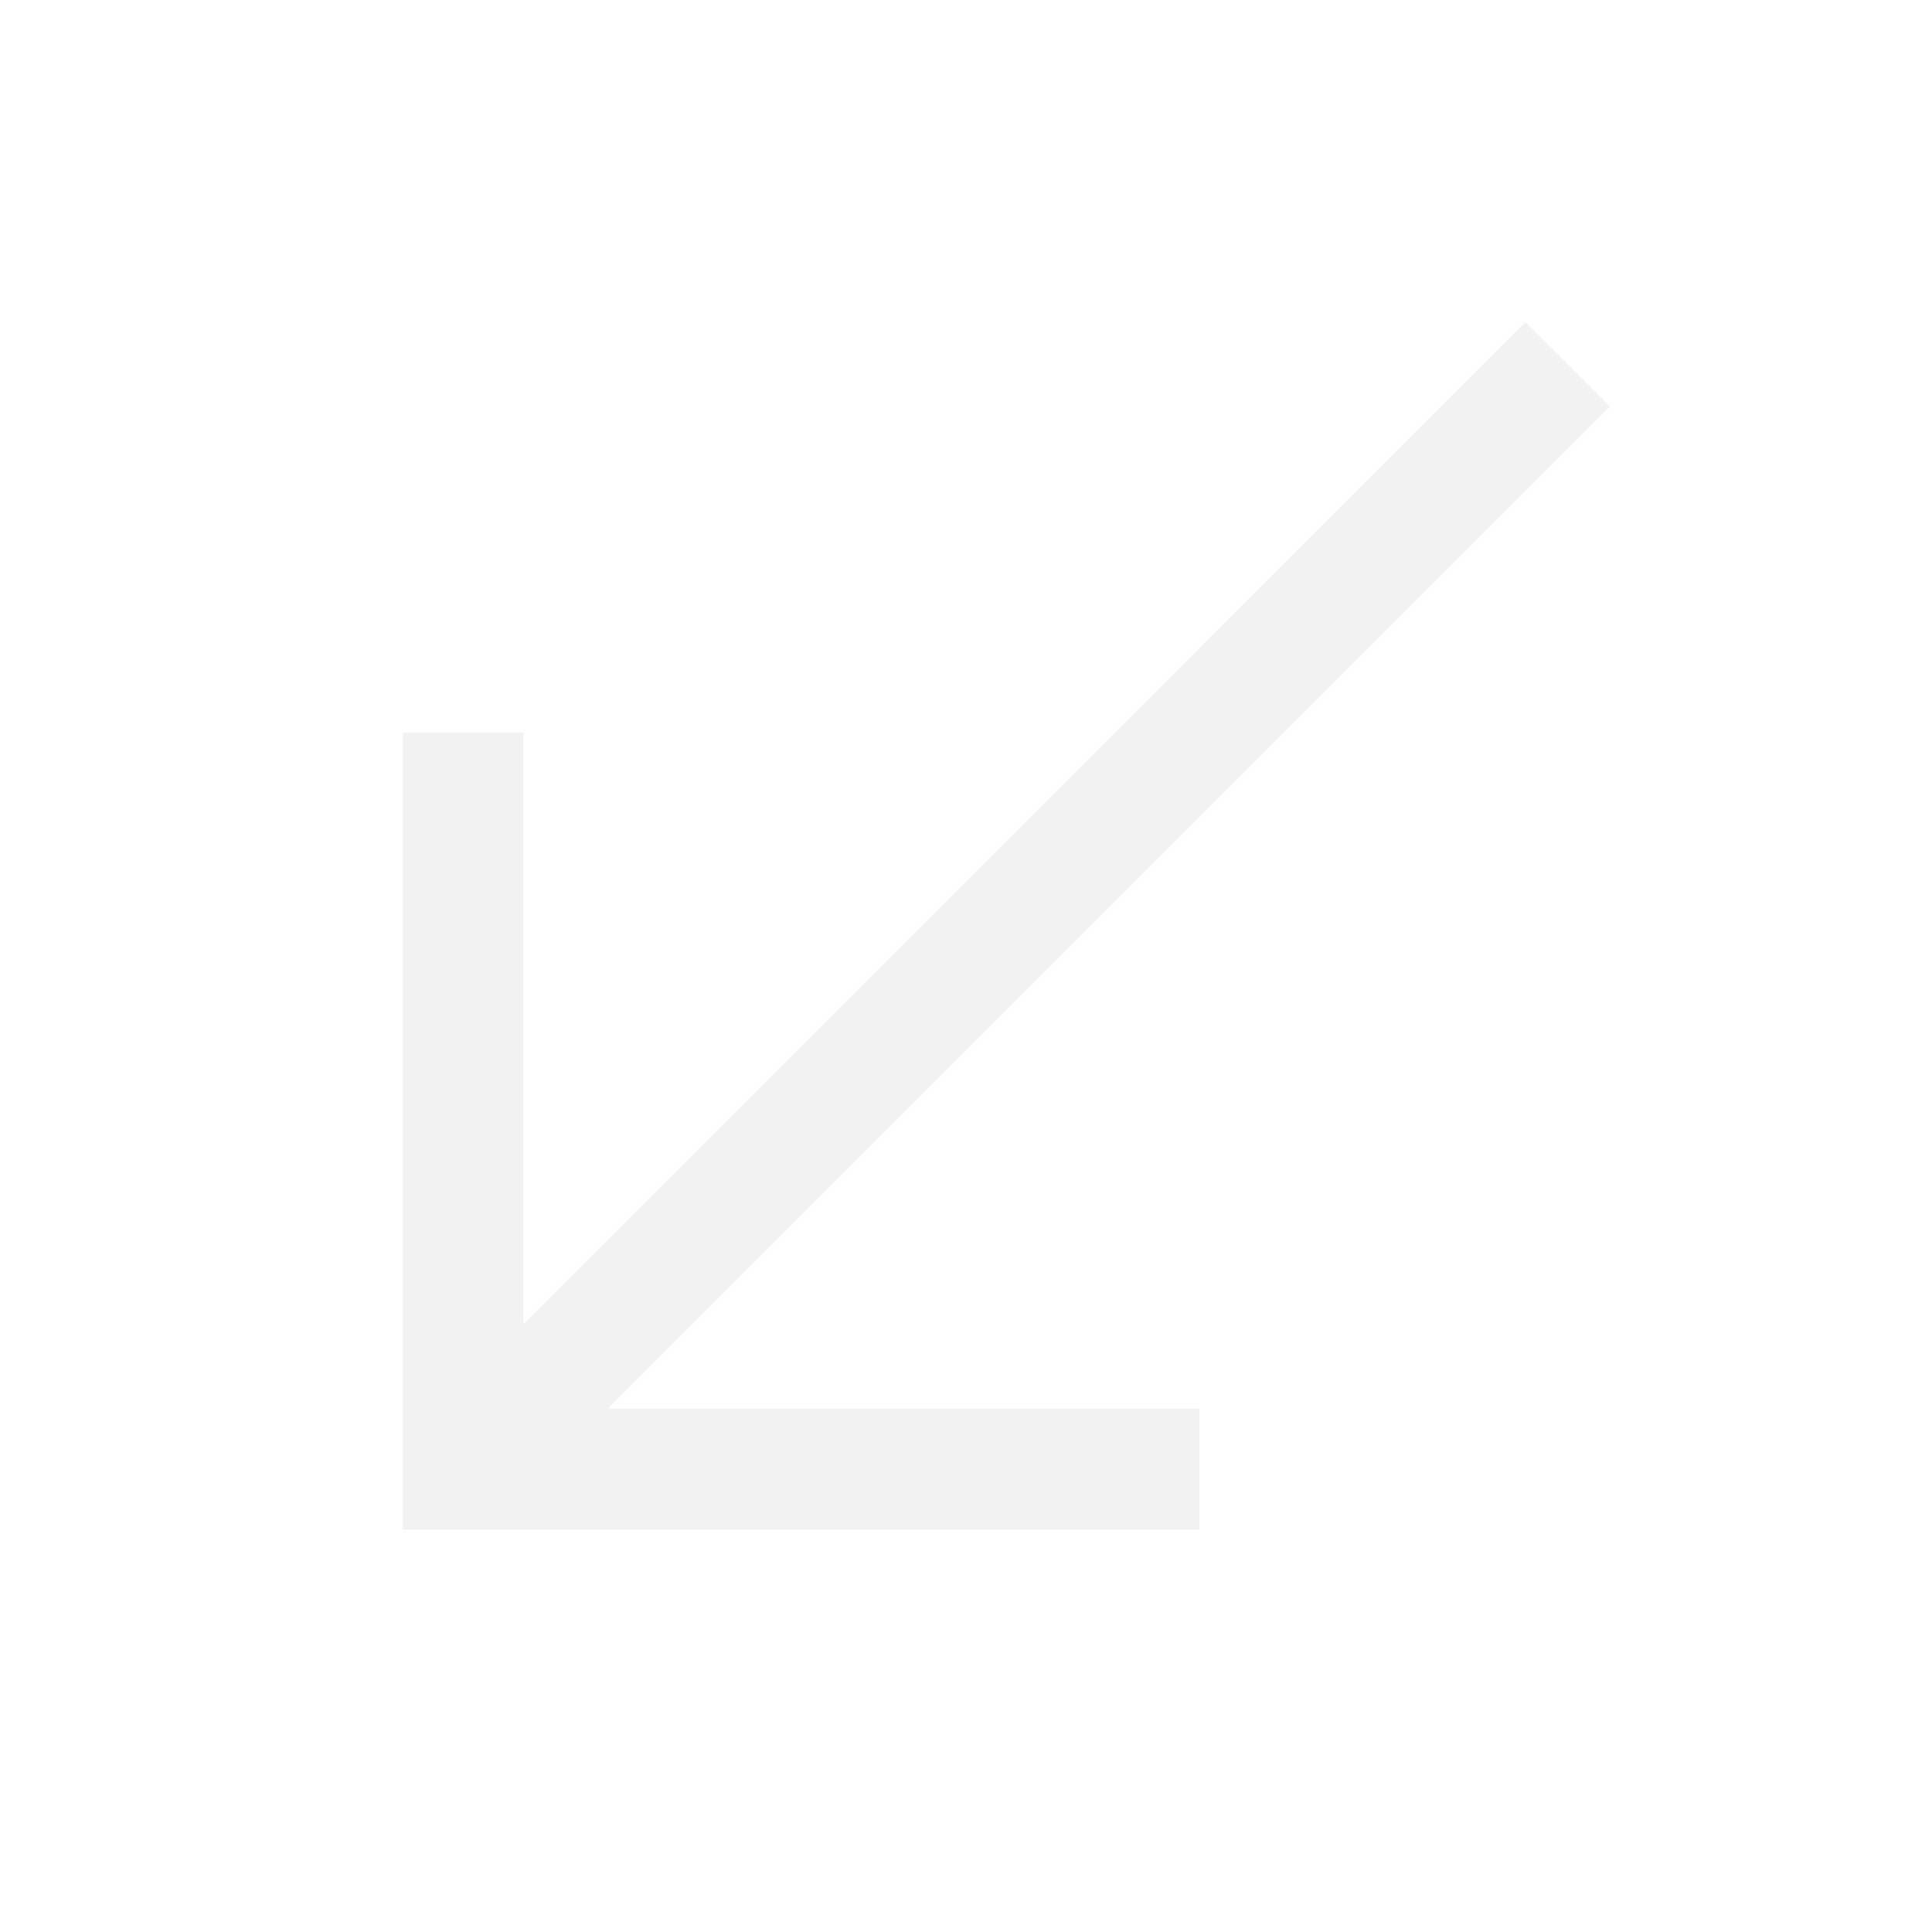
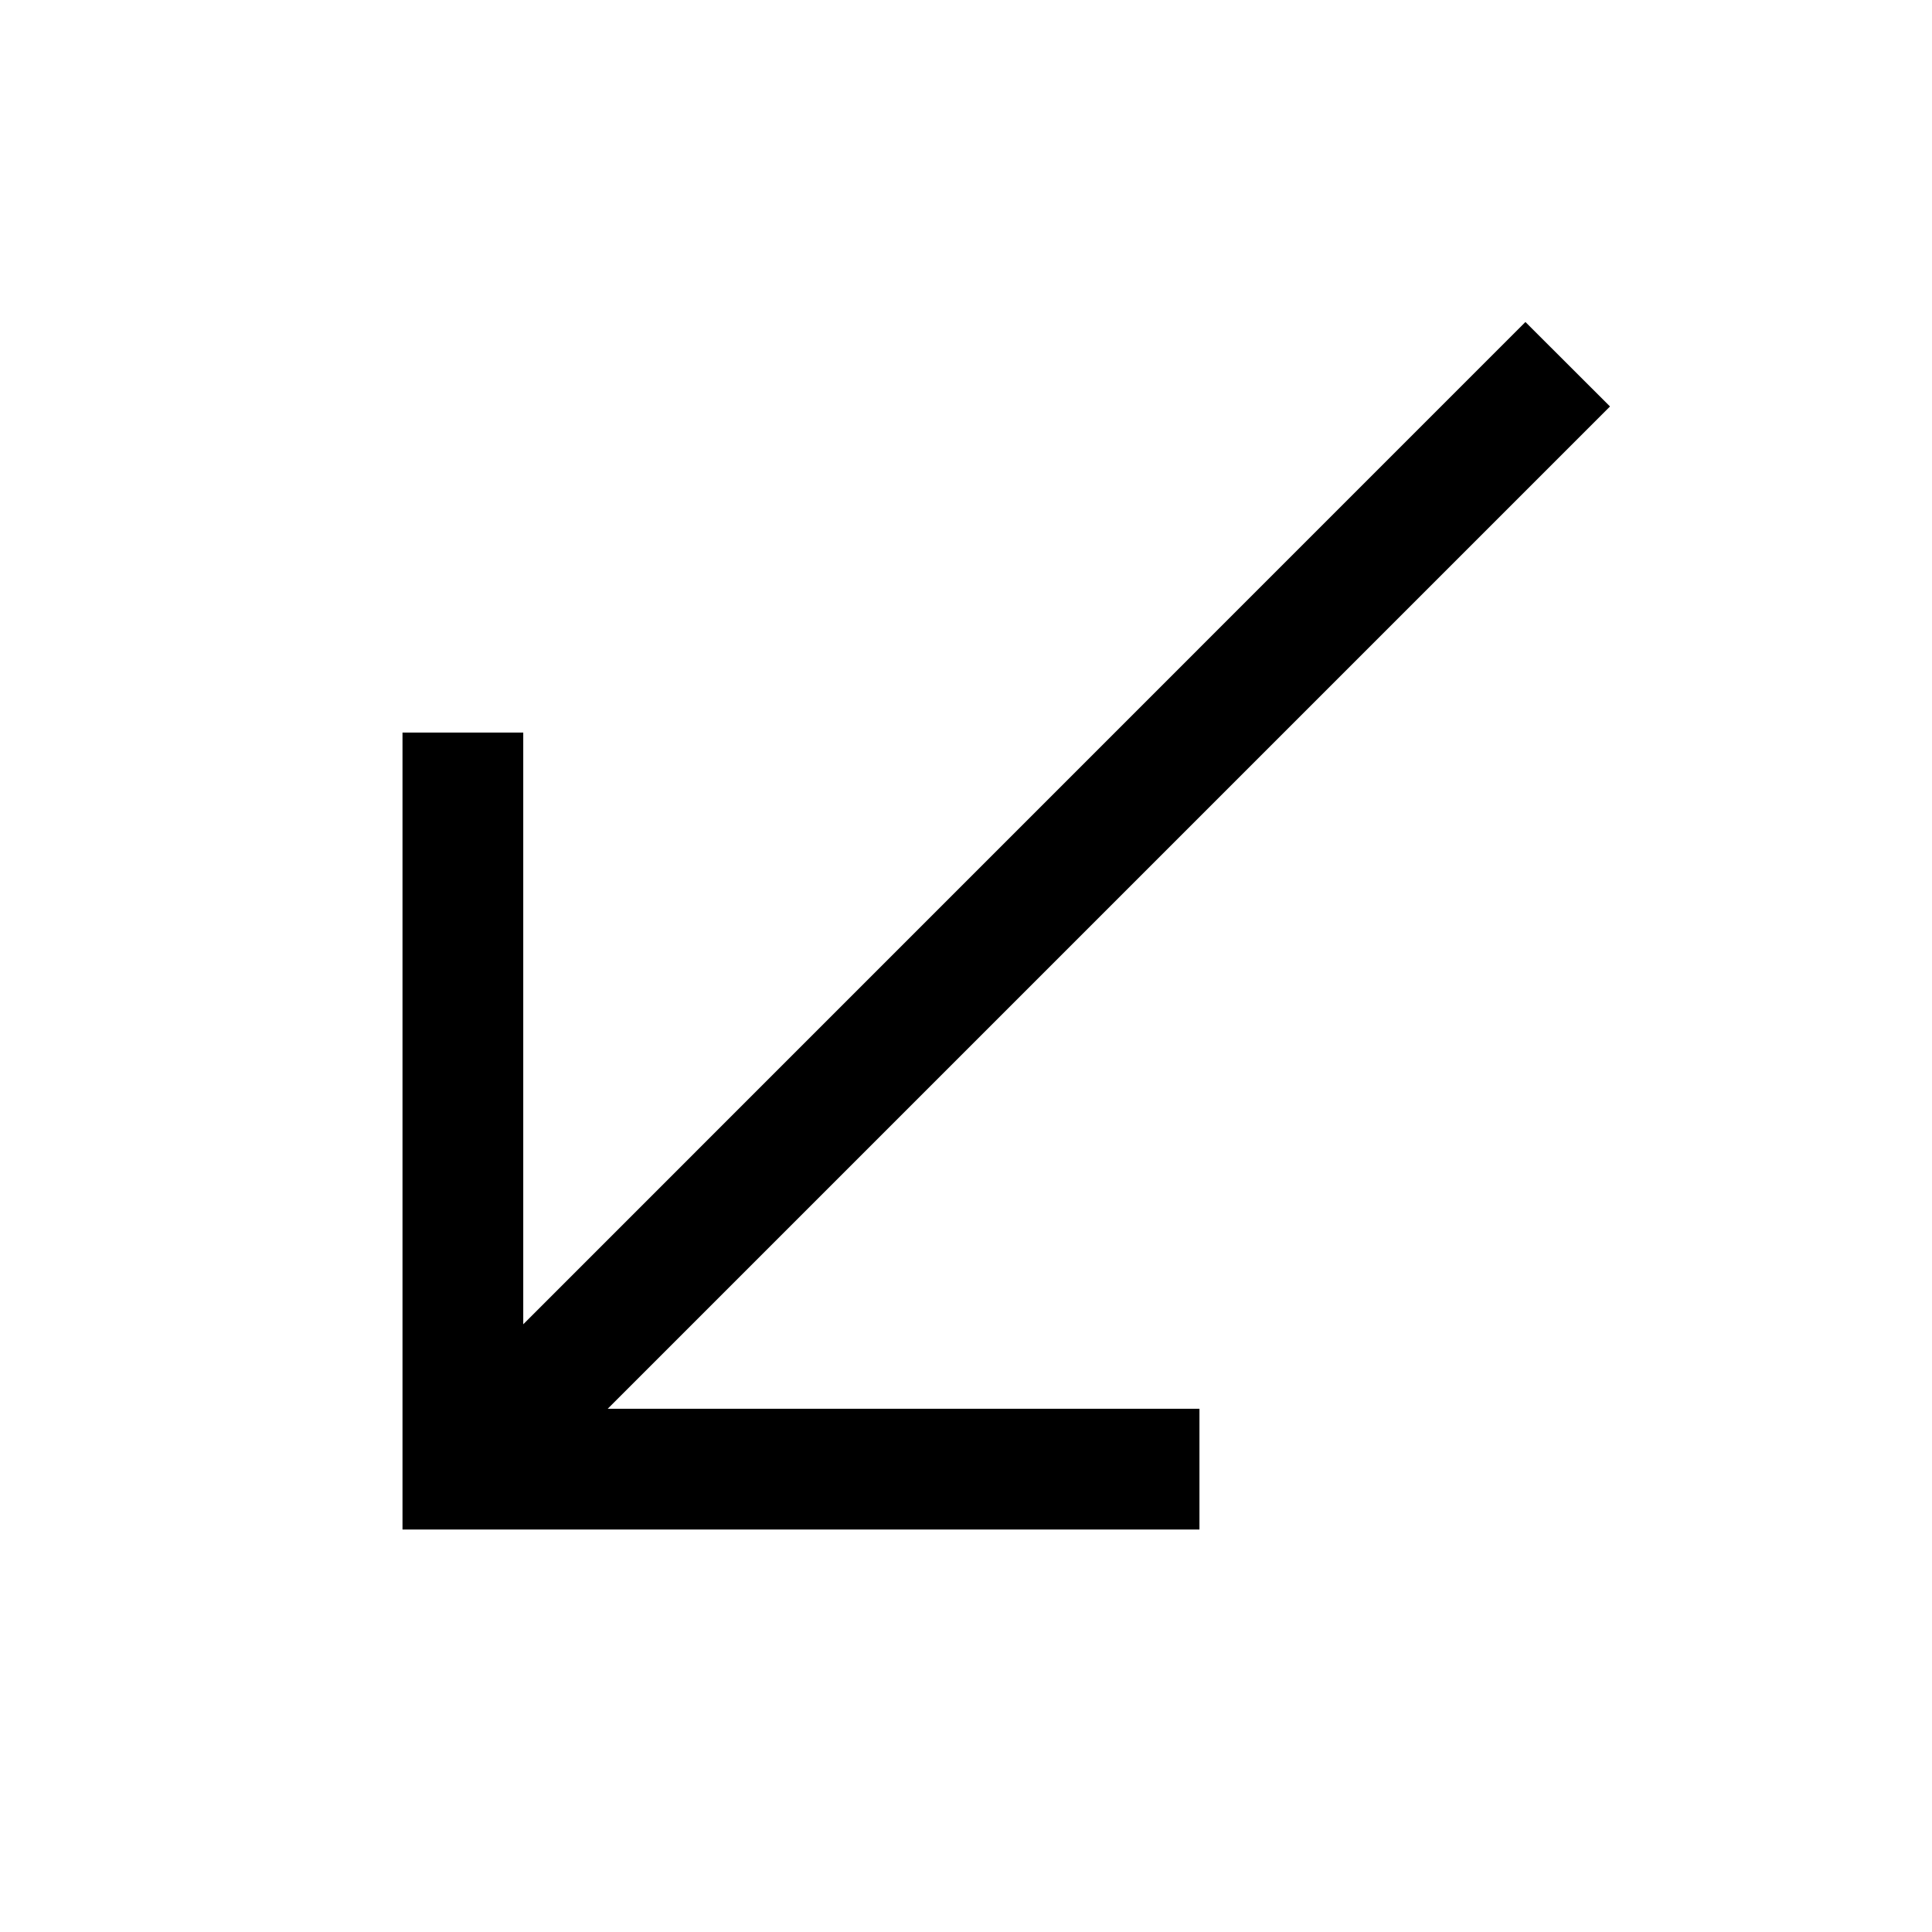
<svg xmlns="http://www.w3.org/2000/svg" viewBox="0 0 18 18" height="18" width="18">
  <g transform="matrix(-1 0 0 -1 18 18)">
-     <path d="M3.788 15L3 14.213L12.338 4.875H6.825V3.75H14.25V11.175H13.125V5.662L3.788 15Z" fill="#F2F2F2" />
+     <path d="M3.788 15L3 14.213L12.338 4.875H6.825V3.75H14.25V11.175H13.125V5.662L3.788 15Z" fill="currentColor" />
  </g>
</svg>
